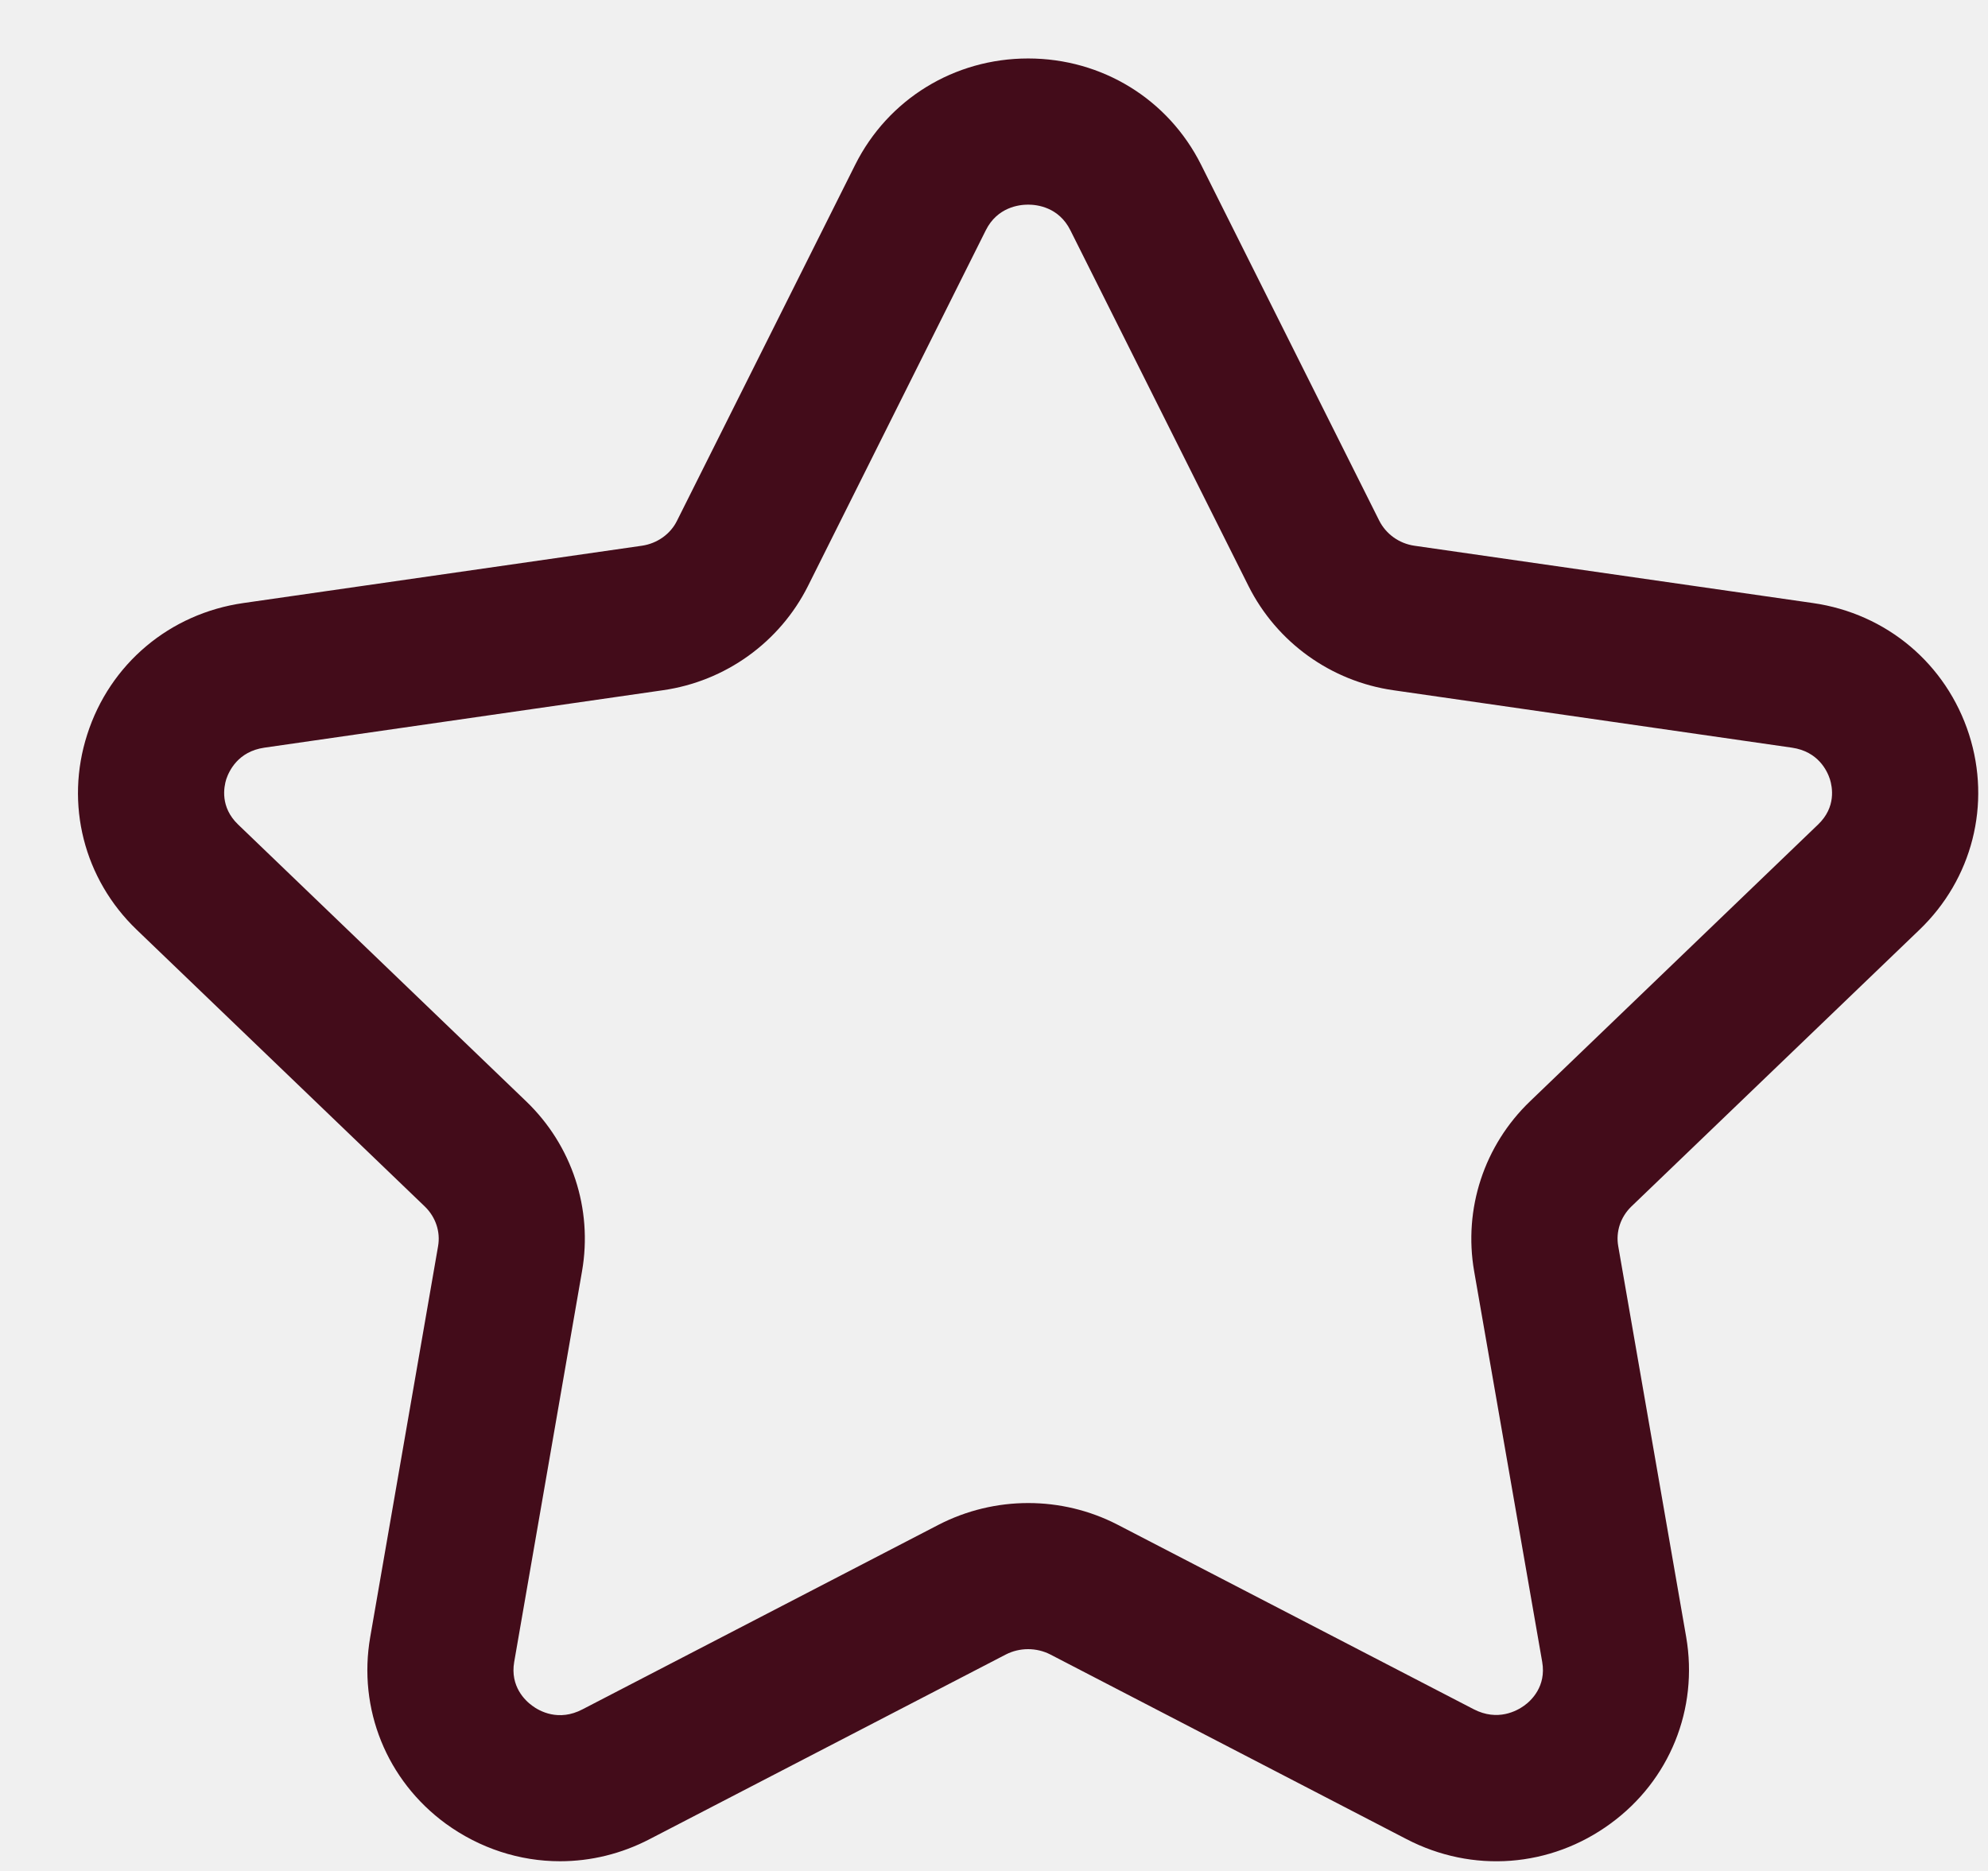
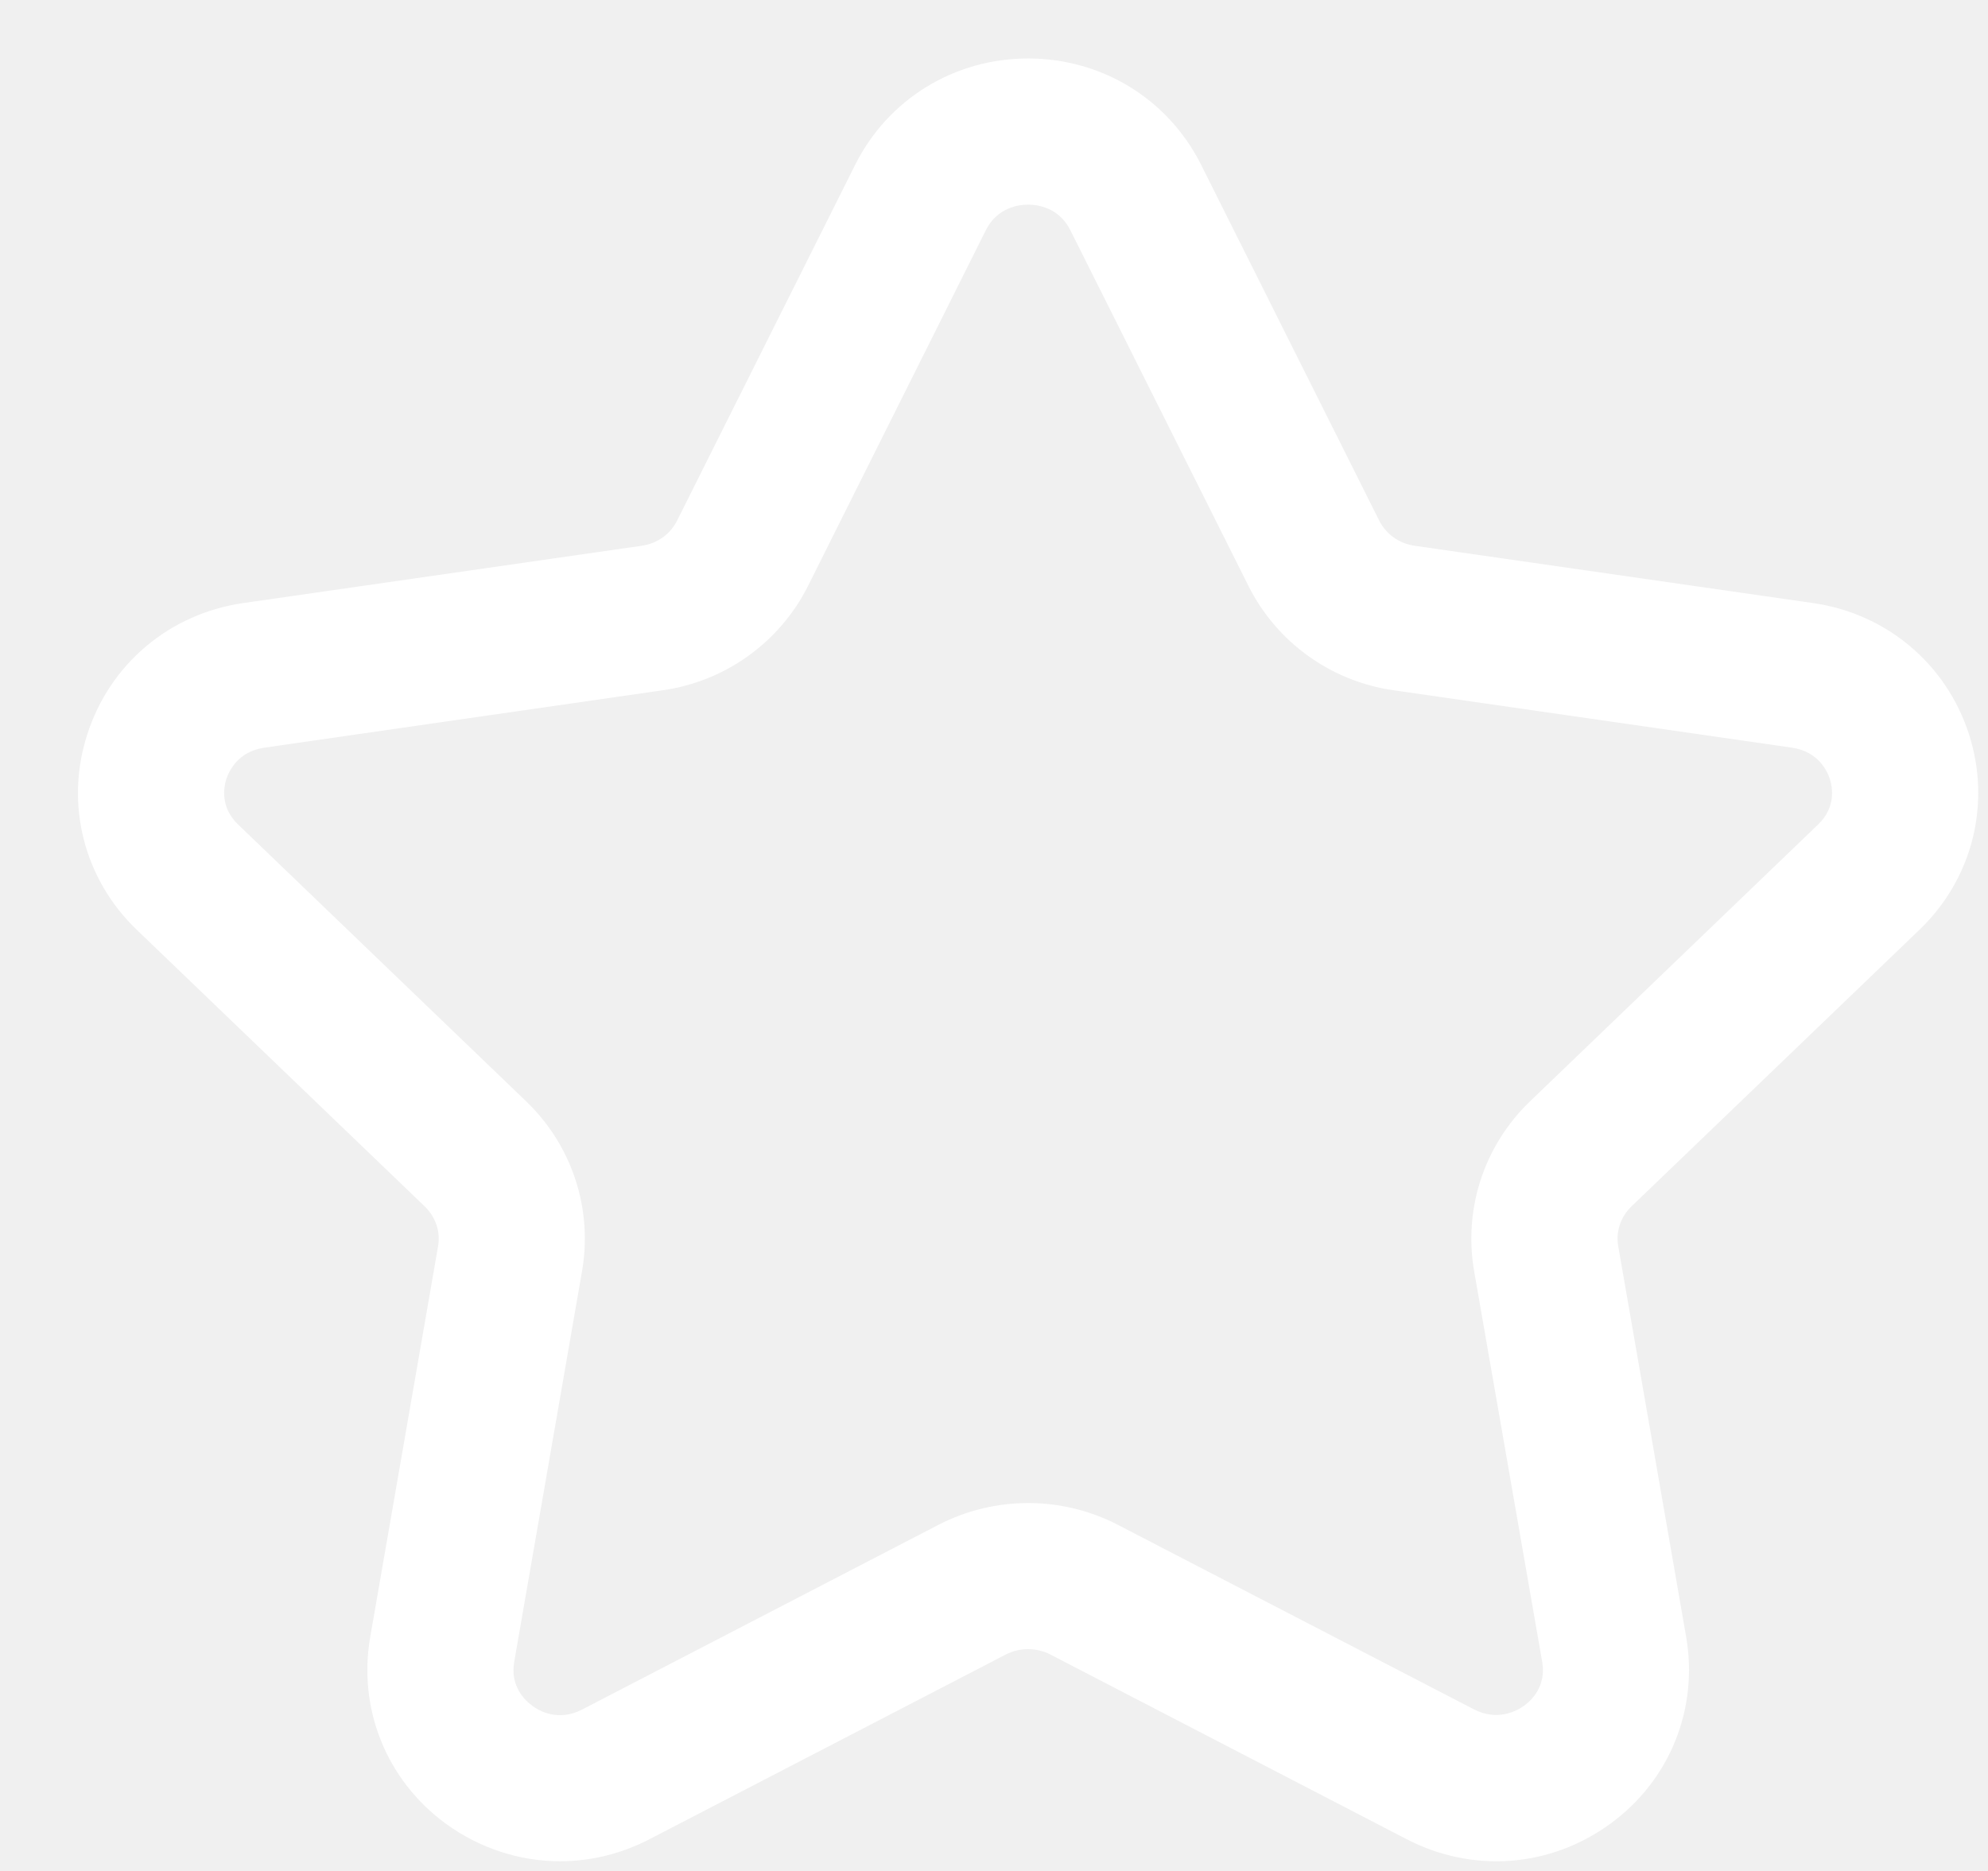
<svg xmlns="http://www.w3.org/2000/svg" width="17" height="16" viewBox="0 0 17 16" fill="none">
-   <path fill-rule="evenodd" clip-rule="evenodd" d="M8.792 1.75C8.716 1.75 8.529 1.771 8.43 1.969L6.909 5.012C6.668 5.492 6.204 5.827 5.667 5.903L2.26 6.394C2.035 6.427 1.959 6.593 1.935 6.663C1.914 6.731 1.881 6.902 2.036 7.051L4.499 9.418C4.892 9.795 5.07 10.339 4.977 10.872L4.397 14.213C4.361 14.422 4.492 14.544 4.55 14.586C4.612 14.633 4.777 14.725 4.981 14.618L8.027 13.039C8.507 12.792 9.079 12.792 9.557 13.039L12.602 14.617C12.807 14.723 12.972 14.631 13.034 14.586C13.093 14.544 13.224 14.422 13.188 14.213L12.606 10.872C12.513 10.339 12.691 9.795 13.084 9.418L15.547 7.051C15.703 6.902 15.669 6.73 15.648 6.663C15.625 6.593 15.549 6.427 15.324 6.394L11.917 5.903C11.381 5.827 10.917 5.492 10.676 5.011L9.153 1.969C9.054 1.771 8.868 1.75 8.792 1.75ZM4.789 15.917C4.445 15.917 4.104 15.808 3.811 15.595C3.306 15.225 3.059 14.614 3.166 13.999L3.746 10.658C3.768 10.533 3.725 10.408 3.634 10.319L1.17 7.952C0.717 7.518 0.554 6.877 0.746 6.281C0.939 5.678 1.451 5.247 2.082 5.157L5.489 4.667C5.62 4.648 5.734 4.567 5.79 4.452L7.313 1.409C7.594 0.848 8.16 0.5 8.792 0.5C9.424 0.5 9.99 0.848 10.271 1.409L11.794 4.452C11.852 4.567 11.964 4.648 12.095 4.667L15.502 5.157C16.133 5.247 16.644 5.678 16.838 6.281C17.029 6.877 16.866 7.518 16.413 7.952L13.949 10.319C13.858 10.408 13.816 10.533 13.838 10.657L14.419 13.999C14.525 14.615 14.278 15.226 13.772 15.595C13.259 15.971 12.592 16.022 12.026 15.727L8.982 14.149C8.863 14.088 8.72 14.088 8.601 14.149L5.557 15.727C5.314 15.854 5.051 15.917 4.789 15.917Z" fill="#430C1A" />
+   <path fill-rule="evenodd" clip-rule="evenodd" d="M8.792 1.75C8.716 1.75 8.529 1.771 8.43 1.969L6.909 5.012C6.668 5.492 6.204 5.827 5.667 5.903L2.26 6.394C2.035 6.427 1.959 6.593 1.935 6.663C1.914 6.731 1.881 6.902 2.036 7.051L4.499 9.418C4.892 9.795 5.07 10.339 4.977 10.872L4.397 14.213C4.361 14.422 4.492 14.544 4.55 14.586C4.612 14.633 4.777 14.725 4.981 14.618L8.027 13.039C8.507 12.792 9.079 12.792 9.557 13.039L12.602 14.617C12.807 14.723 12.972 14.631 13.034 14.586C13.093 14.544 13.224 14.422 13.188 14.213L12.606 10.872C12.513 10.339 12.691 9.795 13.084 9.418L15.547 7.051C15.703 6.902 15.669 6.73 15.648 6.663C15.625 6.593 15.549 6.427 15.324 6.394L11.917 5.903C11.381 5.827 10.917 5.492 10.676 5.011L9.153 1.969C9.054 1.771 8.868 1.75 8.792 1.75ZM4.789 15.917C4.445 15.917 4.104 15.808 3.811 15.595C3.306 15.225 3.059 14.614 3.166 13.999L3.746 10.658C3.768 10.533 3.725 10.408 3.634 10.319L1.17 7.952C0.717 7.518 0.554 6.877 0.746 6.281C0.939 5.678 1.451 5.247 2.082 5.157L5.489 4.667C5.62 4.648 5.734 4.567 5.79 4.452L7.313 1.409C7.594 0.848 8.16 0.5 8.792 0.5C9.424 0.5 9.99 0.848 10.271 1.409L11.794 4.452C11.852 4.567 11.964 4.648 12.095 4.667L15.502 5.157C16.133 5.247 16.644 5.678 16.838 6.281C17.029 6.877 16.866 7.518 16.413 7.952L13.949 10.319C13.858 10.408 13.816 10.533 13.838 10.657L14.419 13.999C14.525 14.615 14.278 15.226 13.772 15.595C13.259 15.971 12.592 16.022 12.026 15.727L8.982 14.149C8.863 14.088 8.72 14.088 8.601 14.149L5.557 15.727C5.314 15.854 5.051 15.917 4.789 15.917Z" fill="#ffffff" />
</svg>
